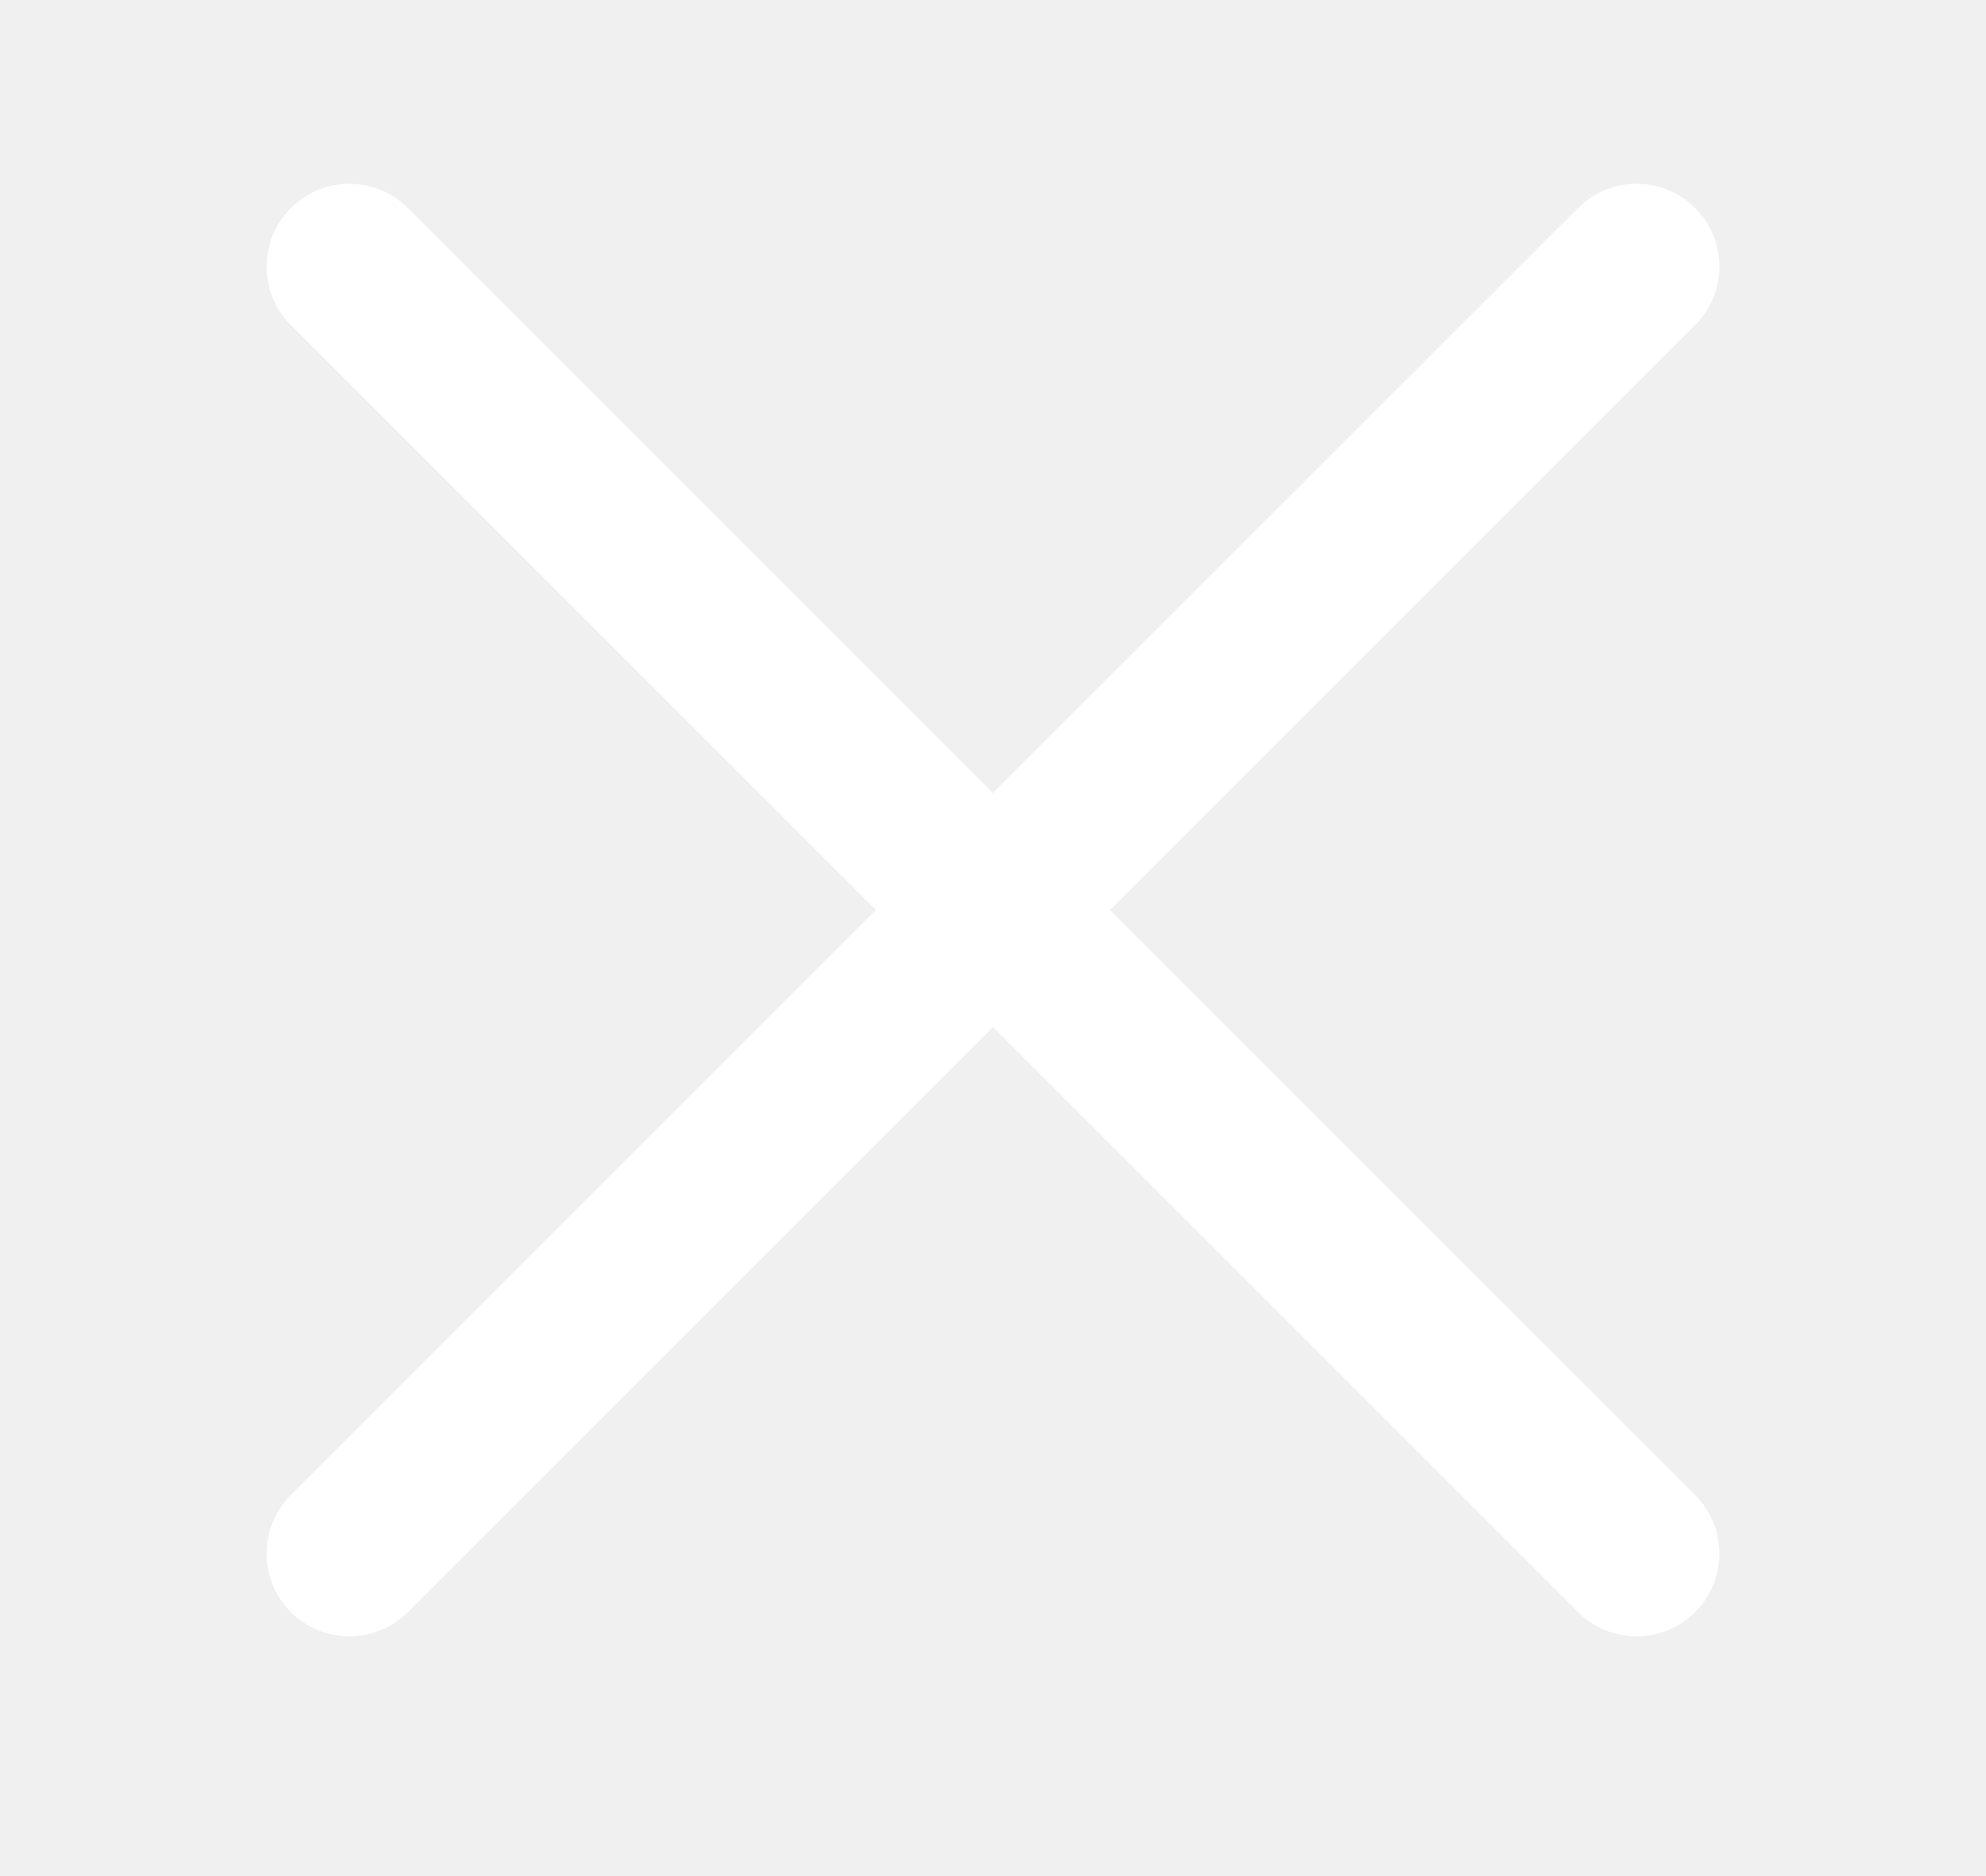
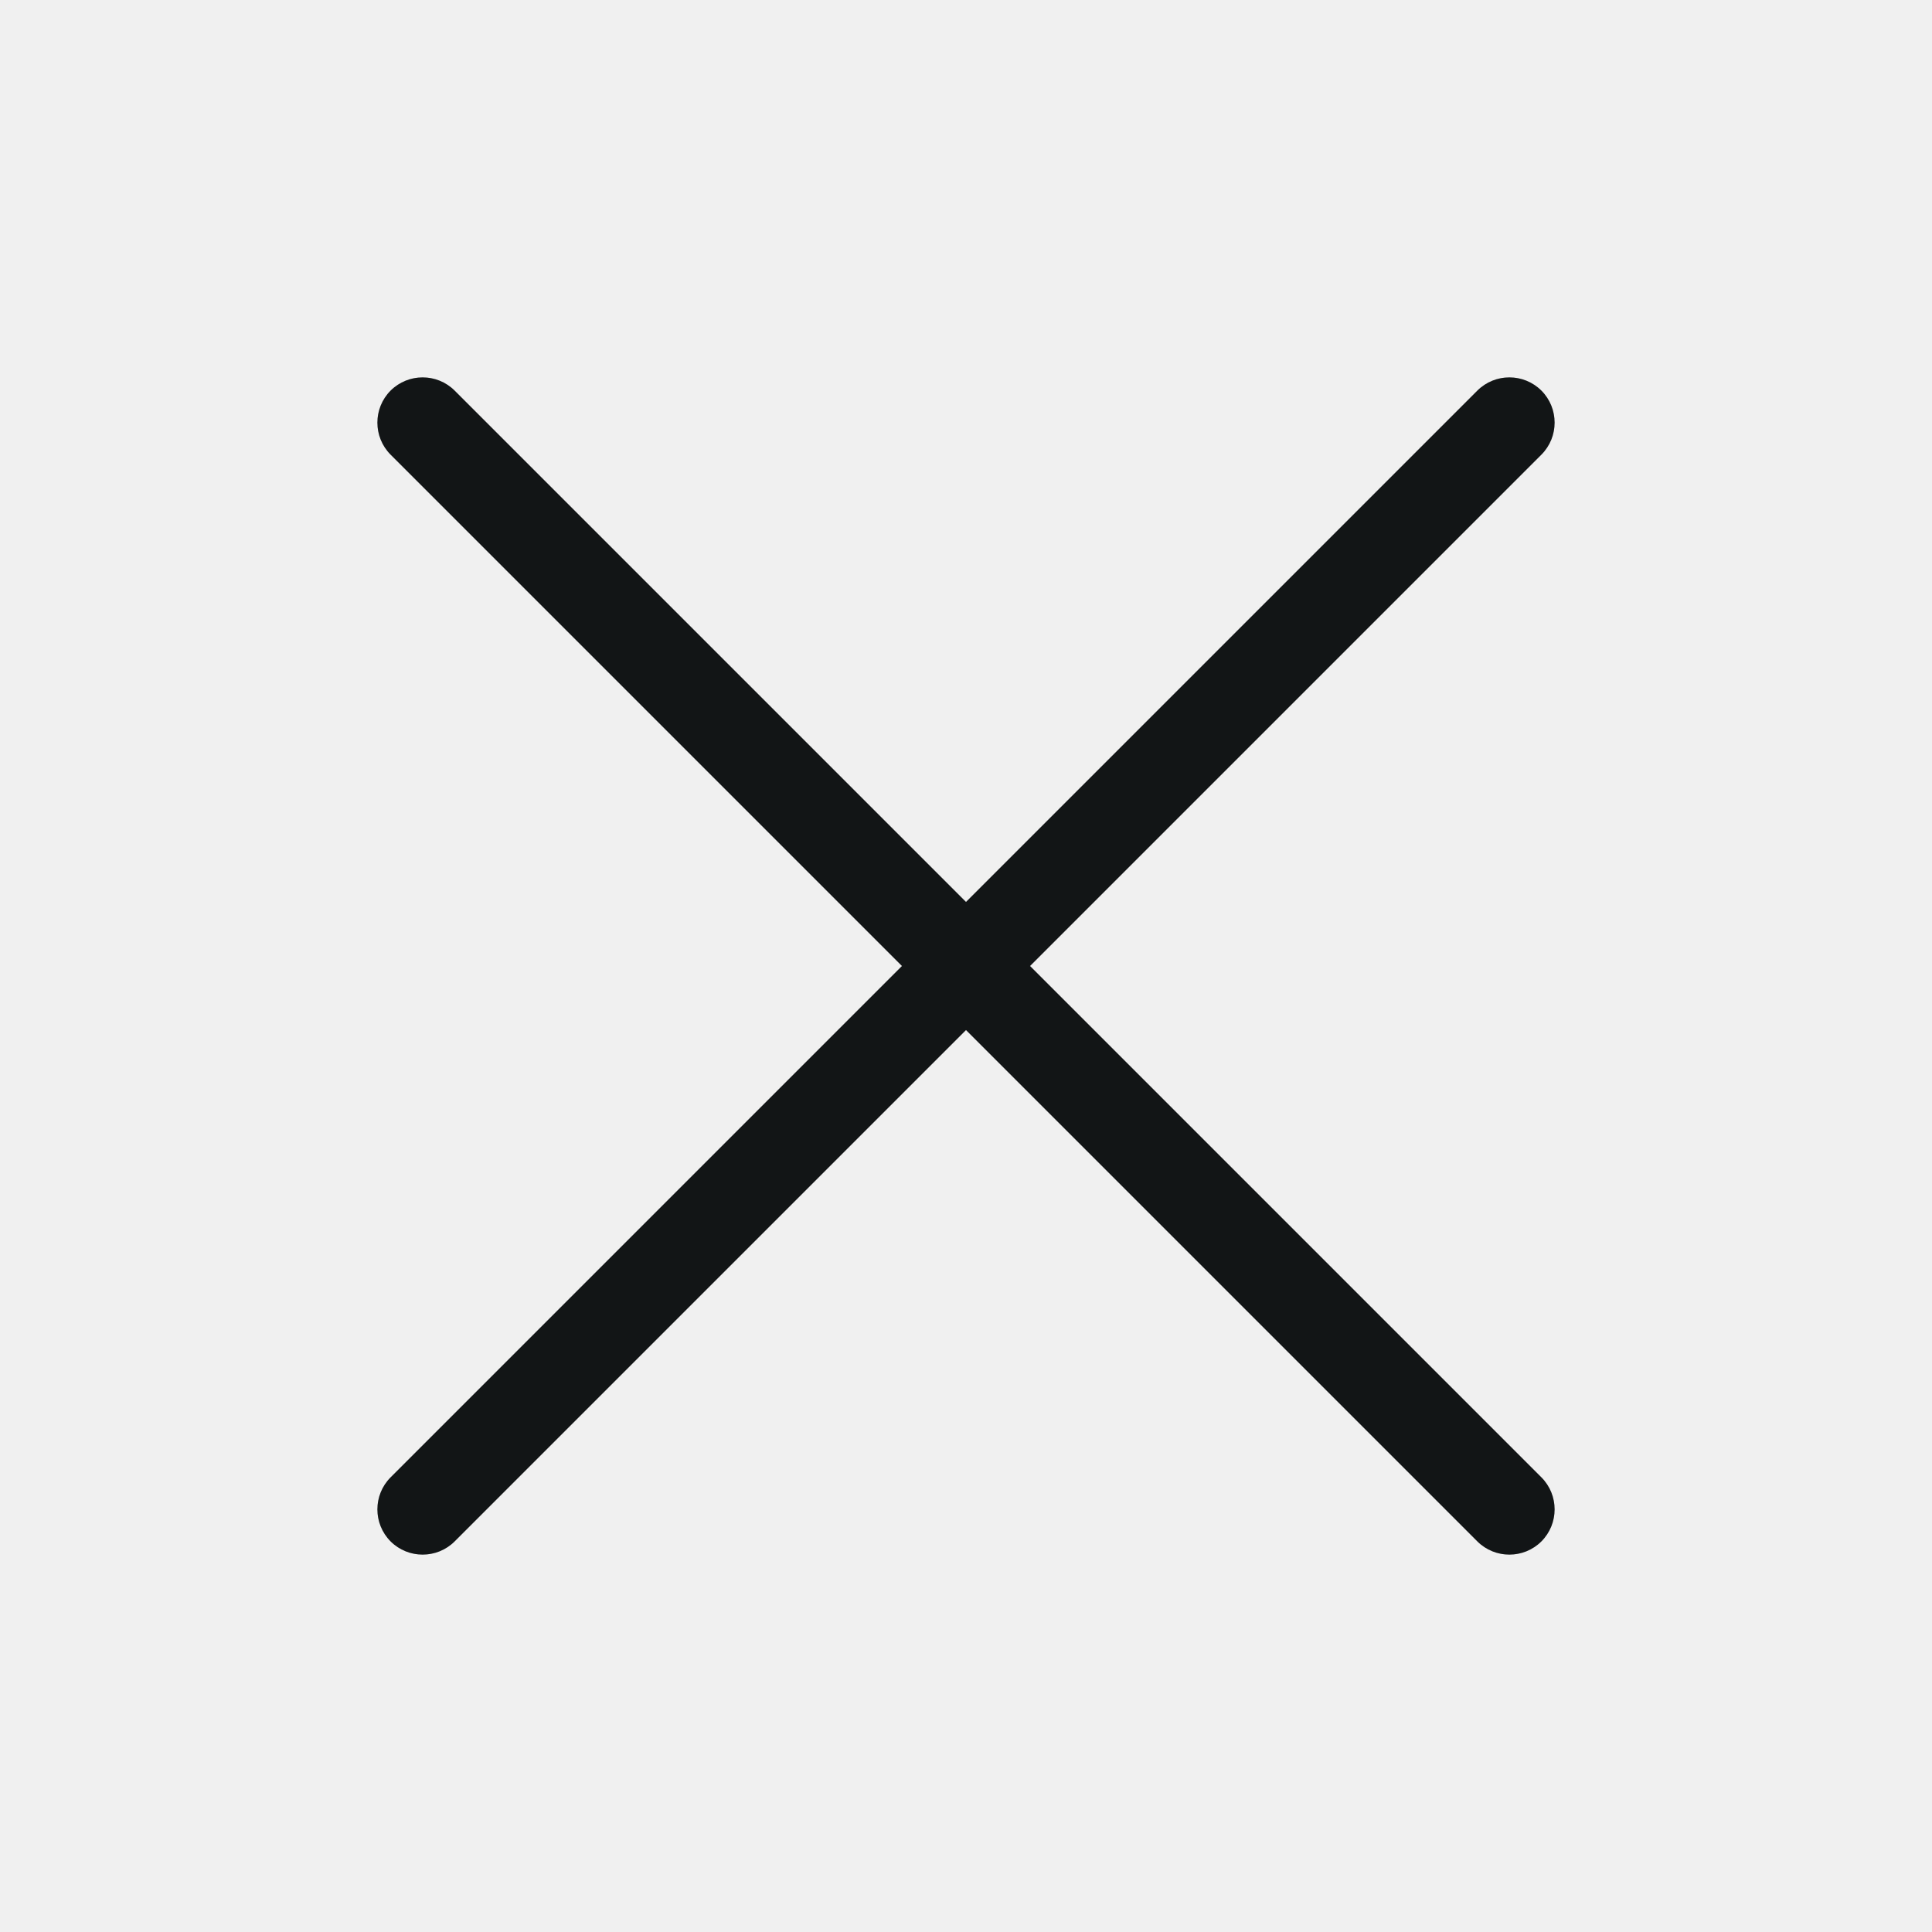
- <svg xmlns="http://www.w3.org/2000/svg" width="18" height="17" viewBox="0 0 18 17" fill="none">
-   <path fill-rule="evenodd" clip-rule="evenodd" d="M2.636 1.886C2.929 1.593 3.404 1.593 3.697 1.886L15.364 13.553C15.657 13.846 15.657 14.321 15.364 14.614C15.071 14.907 14.596 14.907 14.303 14.614L2.636 2.947C2.343 2.654 2.343 2.179 2.636 1.886Z" fill="white" />
-   <path fill-rule="evenodd" clip-rule="evenodd" d="M2.636 14.614C2.343 14.321 2.343 13.846 2.636 13.553L14.303 1.886C14.596 1.593 15.071 1.593 15.364 1.886C15.657 2.179 15.657 2.654 15.364 2.947L3.697 14.614C3.404 14.907 2.929 14.907 2.636 14.614Z" fill="white" />
+ <svg xmlns="http://www.w3.org/2000/svg" width="24" height="24" viewBox="0 0 24 24" fill="none">
+   <path fill-rule="evenodd" clip-rule="evenodd" d="M19.148 5.648C19.367 5.428 19.367 5.072 19.148 4.852C18.928 4.633 18.572 4.633 18.352 4.852L12 11.204L5.648 4.852C5.428 4.633 5.072 4.633 4.852 4.852C4.633 5.072 4.633 5.428 4.852 5.648L11.204 12L4.852 18.352C4.633 18.572 4.633 18.928 4.852 19.148C5.072 19.367 5.428 19.367 5.648 19.148L12 12.796L18.352 19.148C18.572 19.367 18.928 19.367 19.148 19.148C19.367 18.928 19.367 18.572 19.148 18.352L12.796 12L19.148 5.648Z" fill="#121516" />
</svg>
